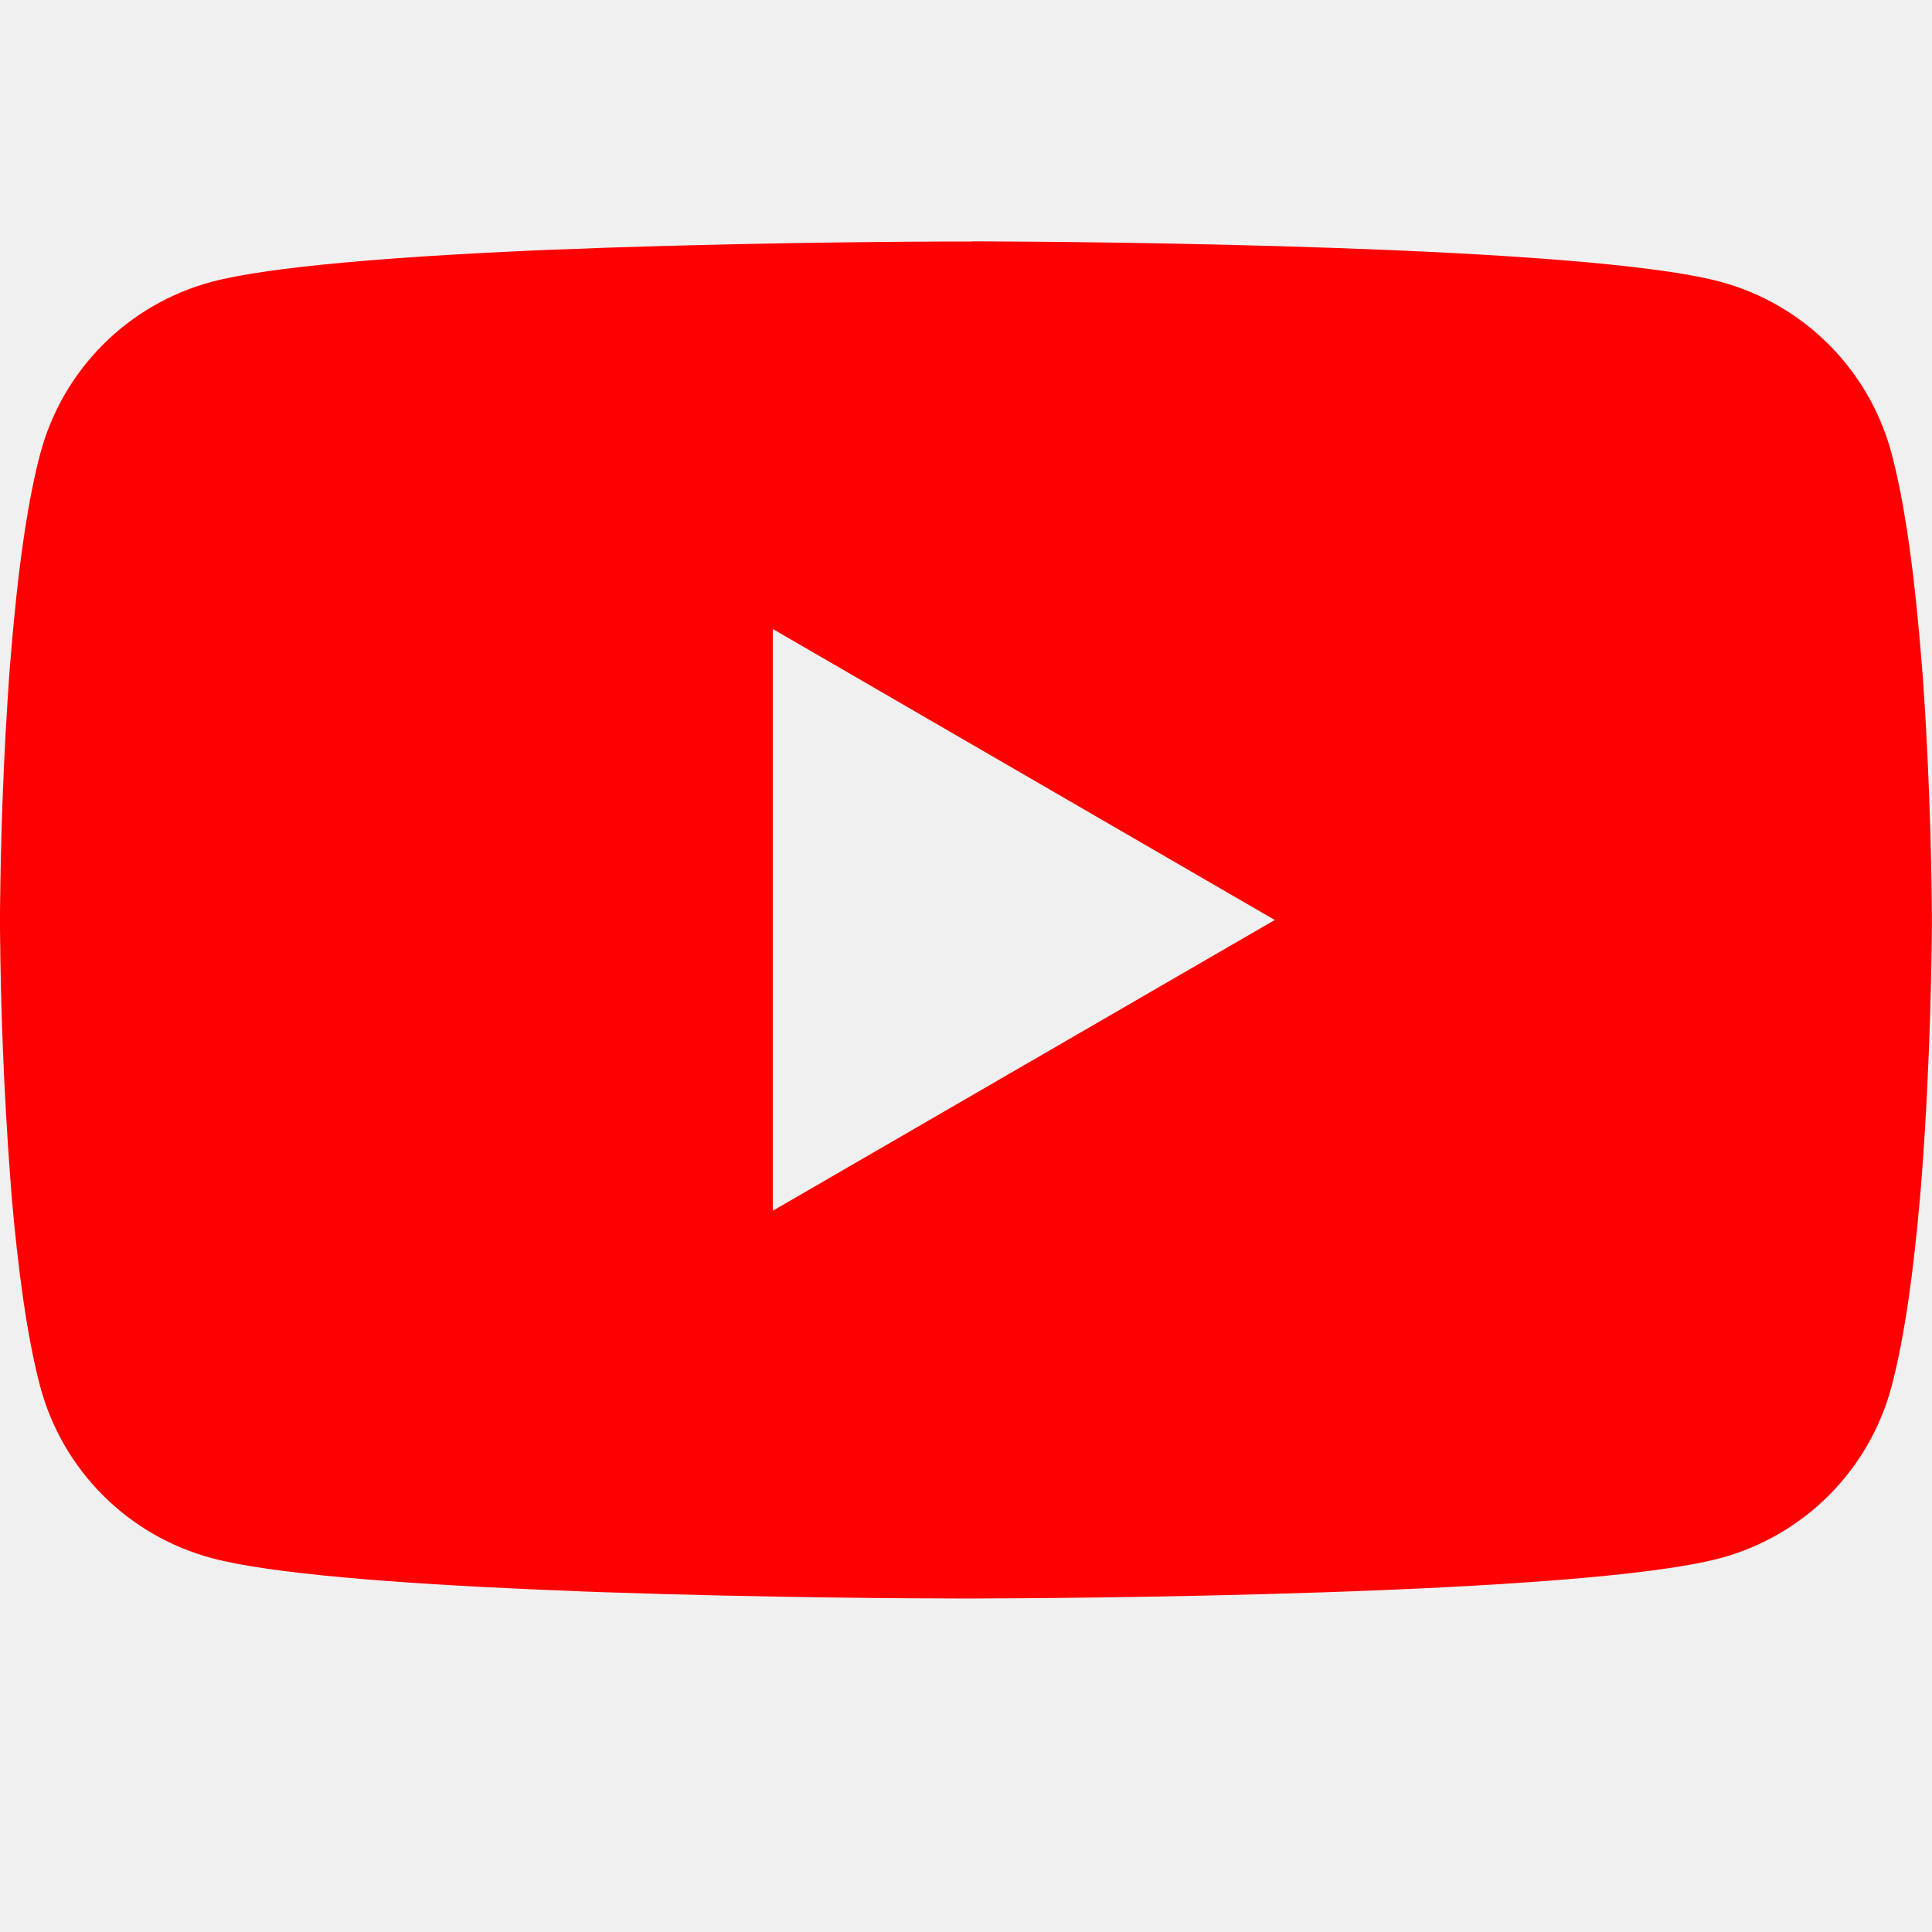
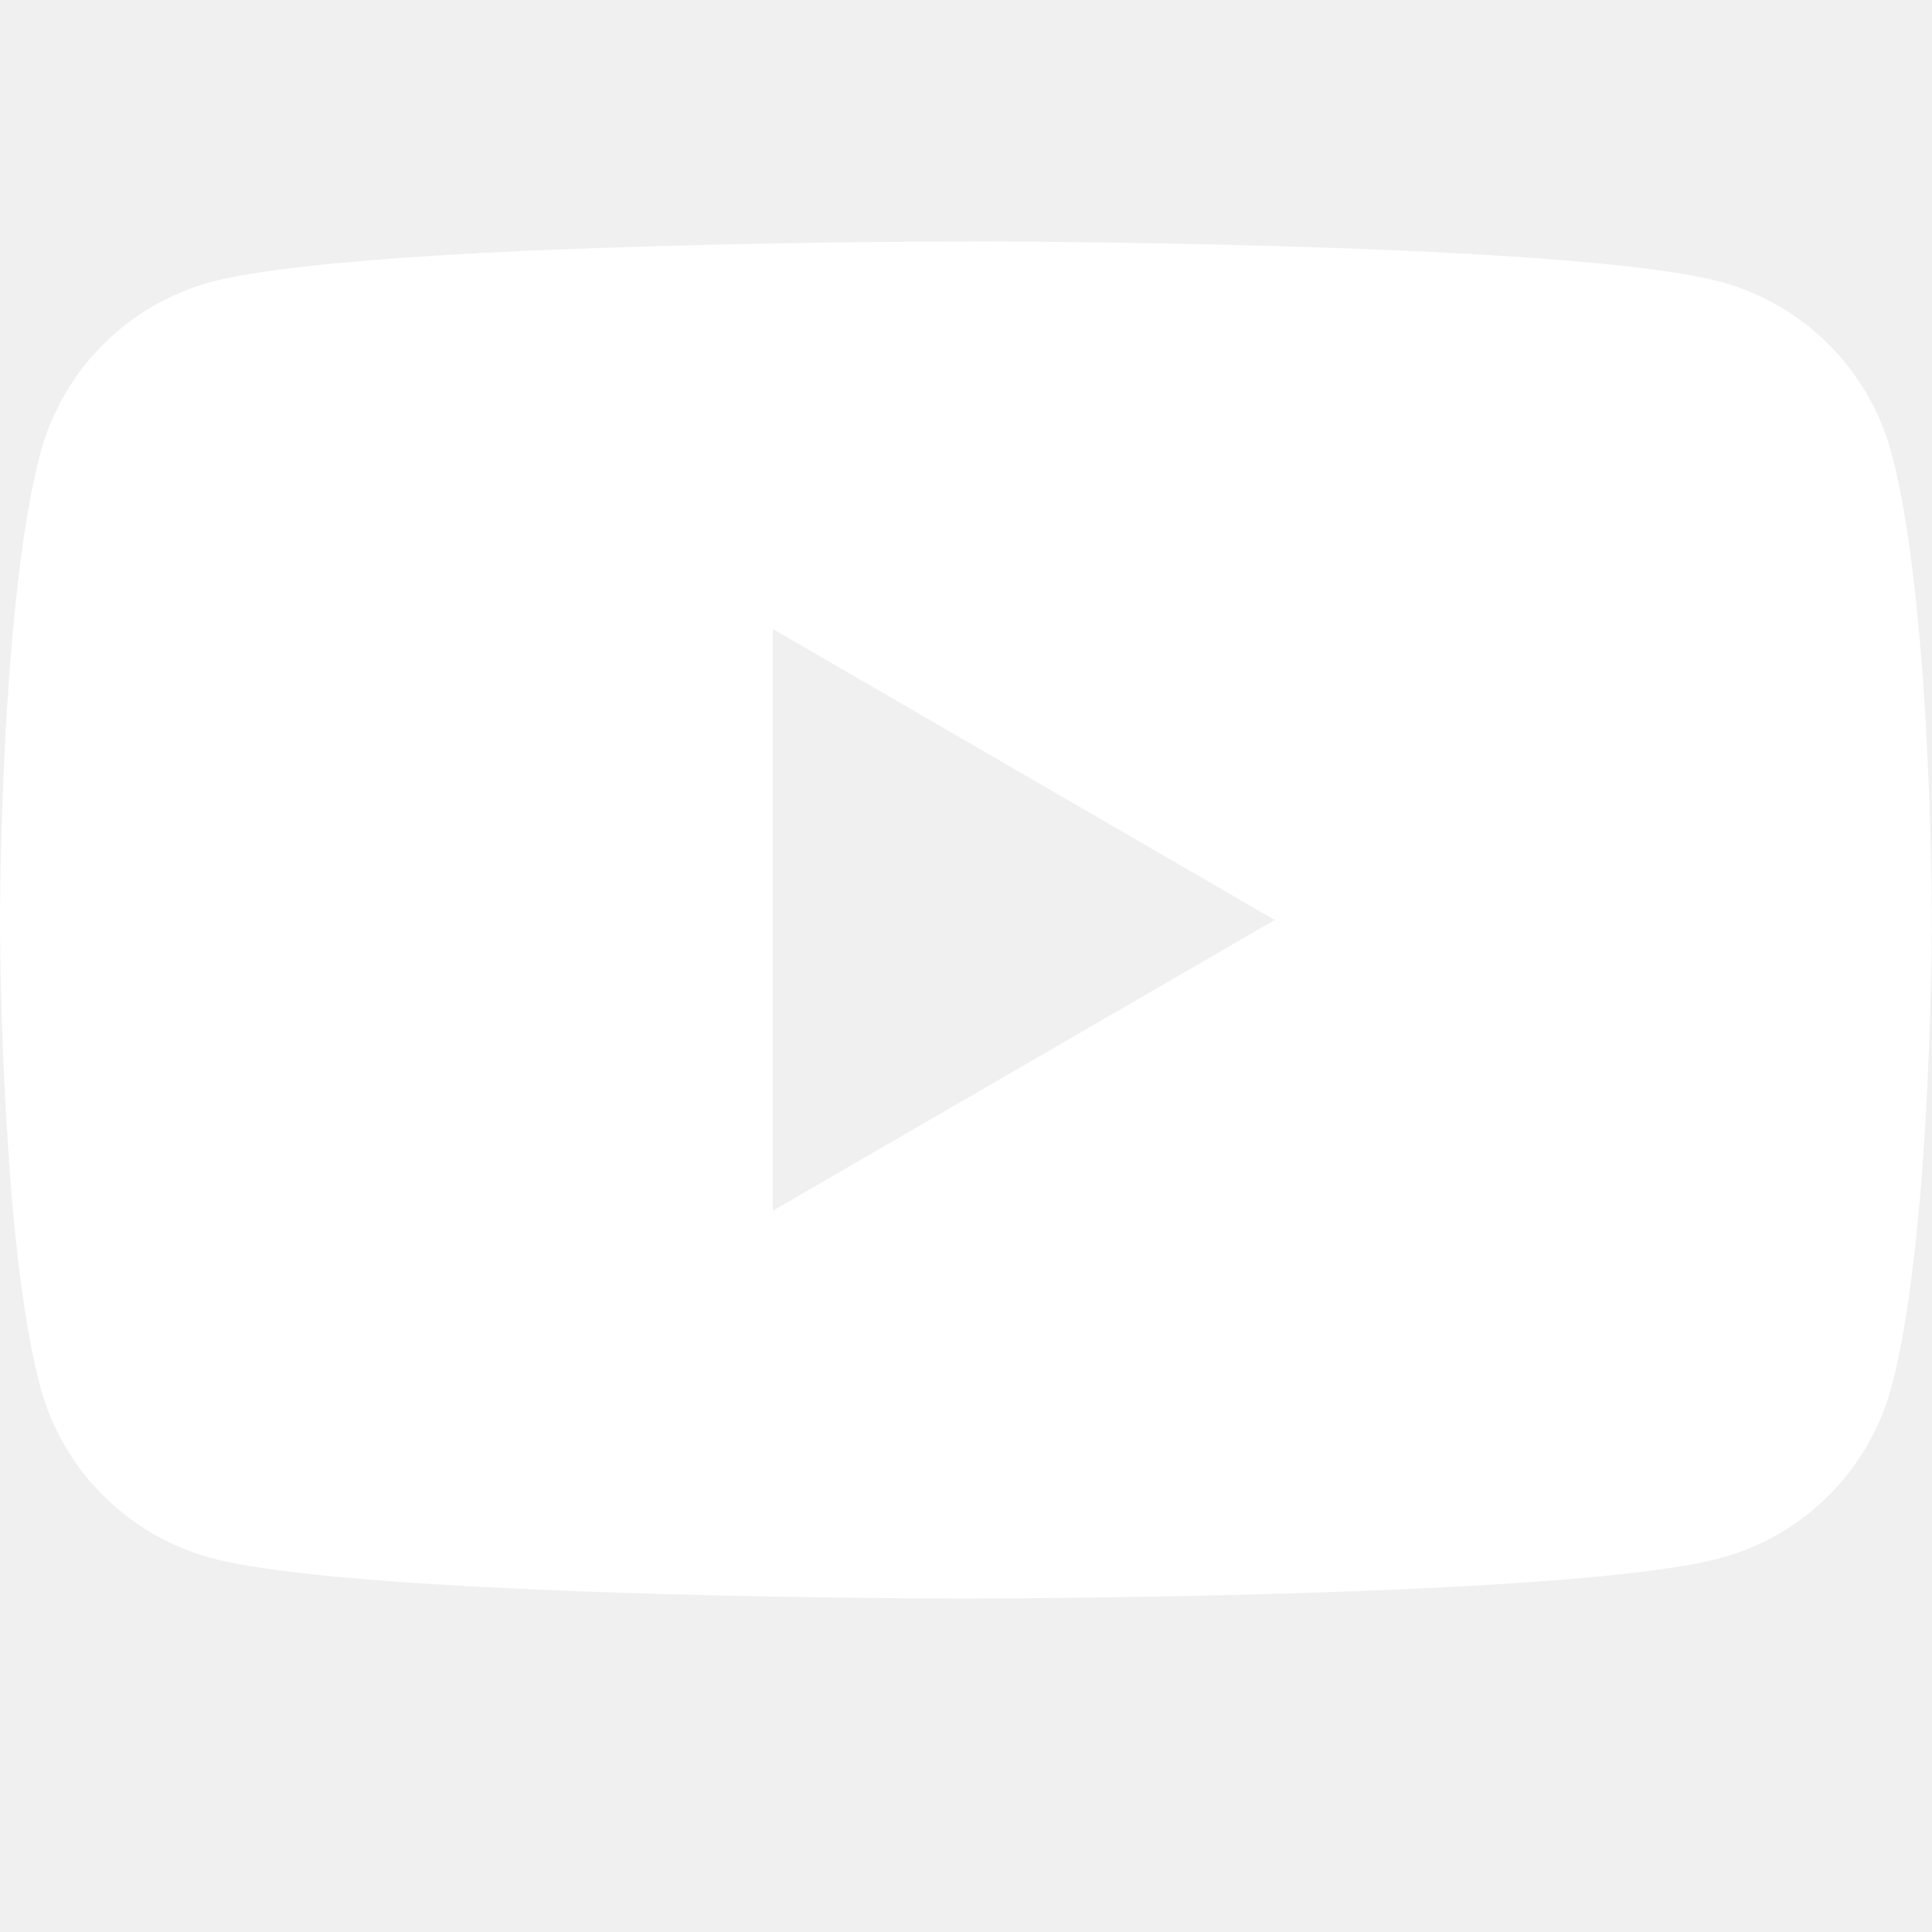
- <svg xmlns="http://www.w3.org/2000/svg" width="16" height="16" fill="red" class="bi bi-youtube" viewBox="0 0 16 16">
+ <svg xmlns="http://www.w3.org/2000/svg" width="16" height="16" fill="white" class="bi bi-youtube" viewBox="0 0 16 16">
  <path fill-rule="evenodd" d="M8.051 1.999h.089c.822.003 4.987.033 6.11.335a2.01 2.01 0 0 1 1.415 1.42c.101.38.172.883.22 1.402l.01.104.022.26.008.104c.065.914.073 1.77.074 1.957v.075c-.001.194-.01 1.108-.082 2.06l-.008.105-.009.104c-.05.572-.124 1.14-.235 1.558a2.007 2.007 0 0 1-1.415 1.42c-1.16.312-5.569.334-6.18.335h-.142c-.309 0-1.587-.006-2.927-.052l-.17-.006-.087-.004-.171-.007-.171-.007c-1.11-.049-2.167-.128-2.654-.26a2.007 2.007 0 0 1-1.415-1.419c-.111-.417-.185-.986-.235-1.558L.09 9.82l-.008-.104A31.4 31.4 0 0 1 0 7.68v-.122C.002 7.343.01 6.6.064 5.78l.007-.103.003-.052.008-.104.022-.26.01-.104c.048-.519.119-1.023.22-1.402a2.007 2.007 0 0 1 1.415-1.42c.487-.13 1.544-.21 2.654-.26l.17-.007.172-.006.086-.003.171-.007A99.788 99.788 0 0 1 7.858 2h.193zM6.4 5.209v4.818l4.157-2.408L6.4 5.209z" />
</svg>
